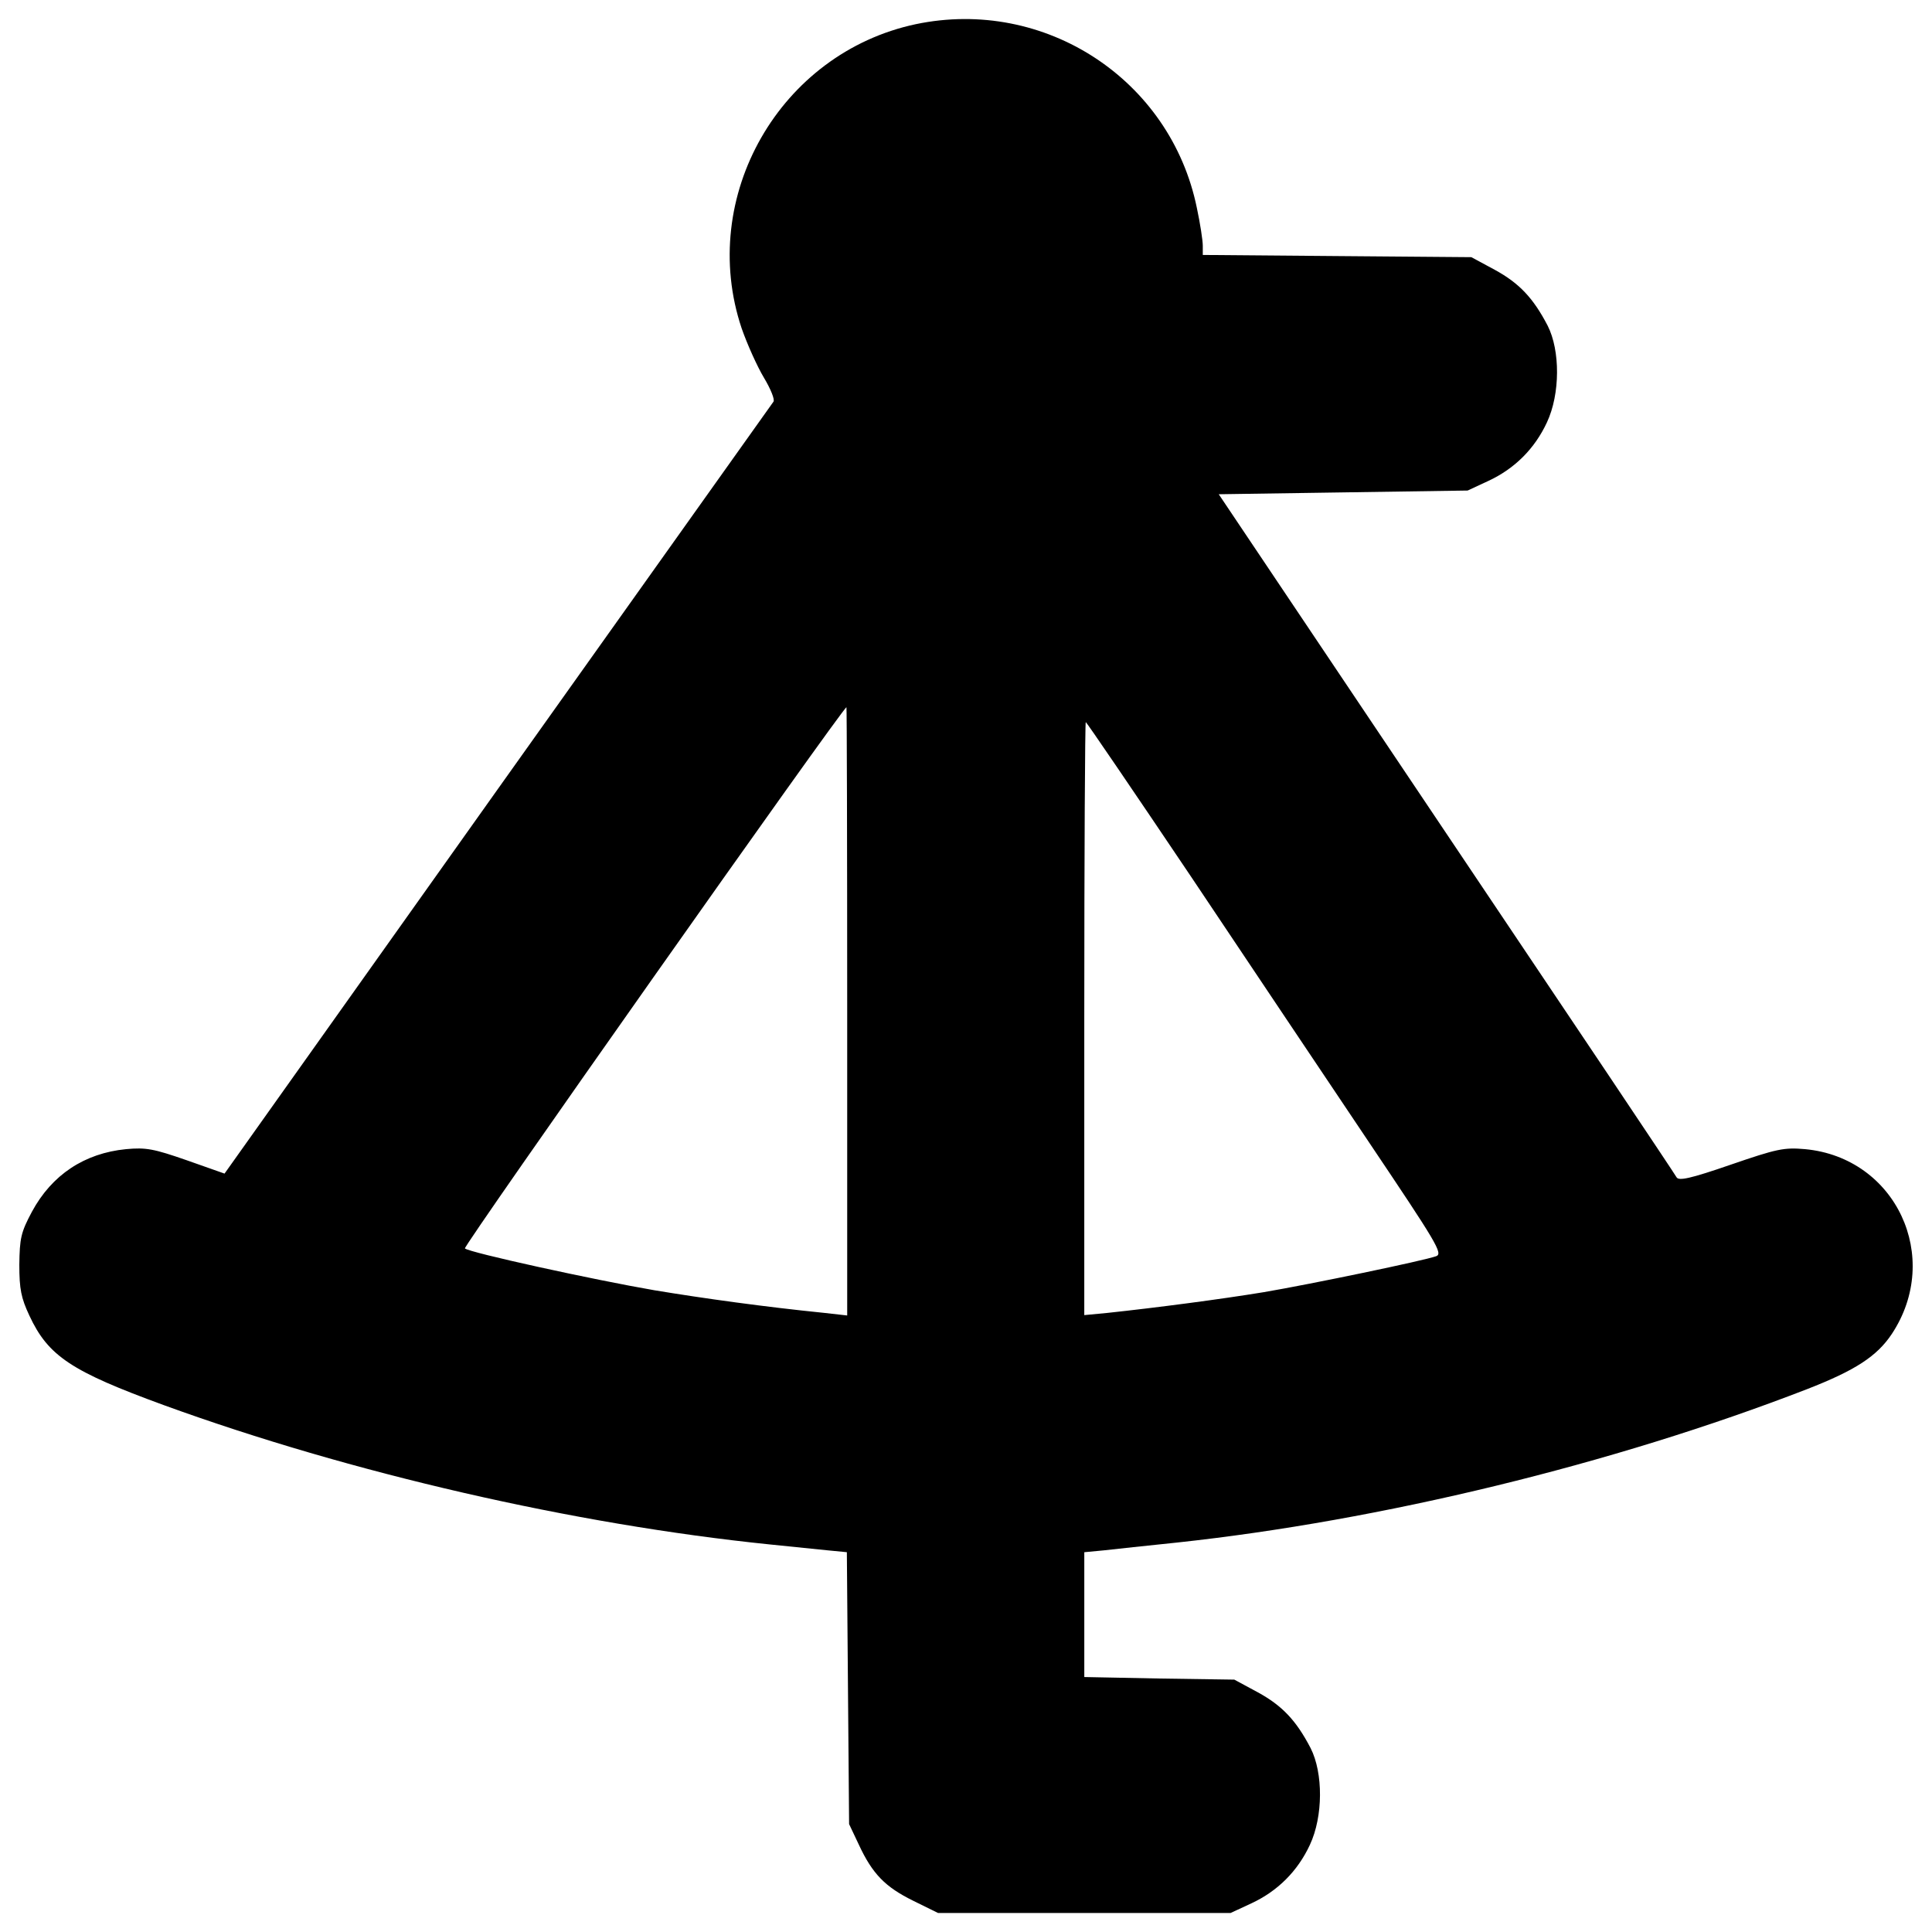
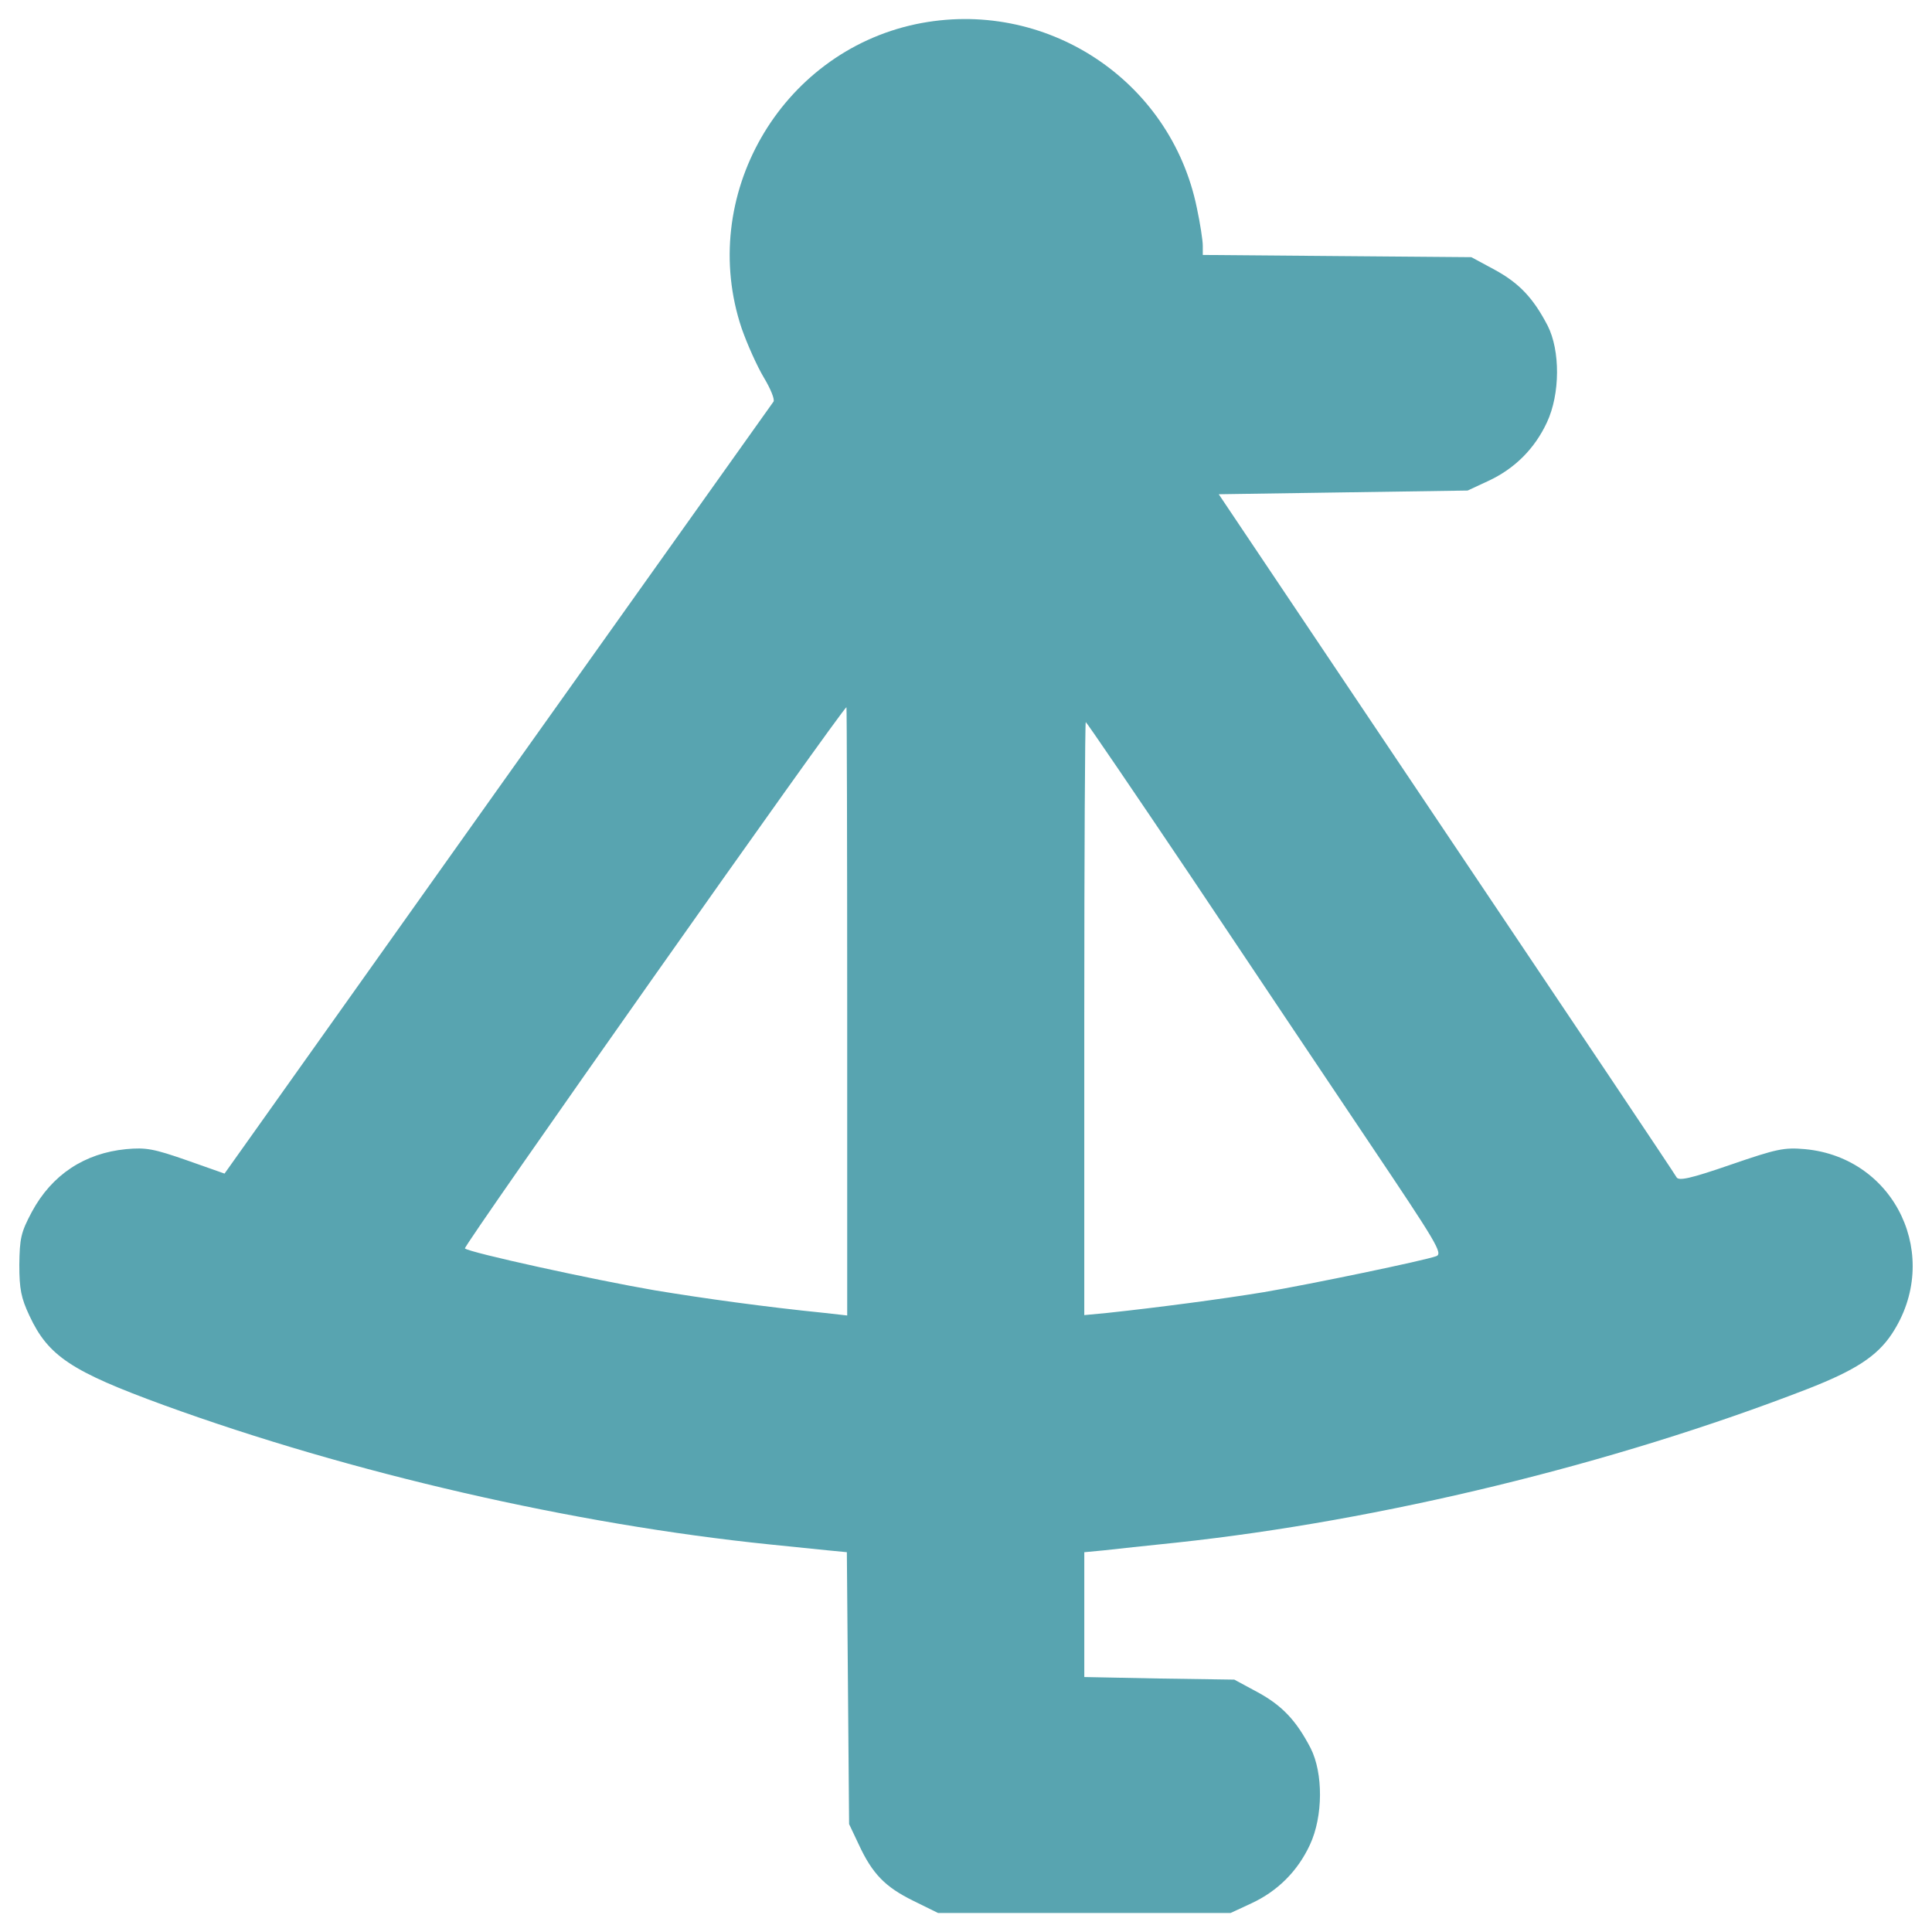
<svg xmlns="http://www.w3.org/2000/svg" version="1.1" x="0px" y="0px" viewBox="0 0 1000 1000" enable-background="new 0 0 1000 1000" xml:space="preserve">
  <g>
    <g transform="translate(0,512) scale(0.1,-0.1)">
-       <path d="M4739.8,4994.8c-703.6-149.5-1129.3-893.5-901.1-1574.1c28.8-82.4,80.5-197.5,115-255c34.5-57.5,57.5-113.1,49.9-124.6c-7.7-9.6-650-914.6-1428.4-2007.4l-1413-1988.2l-195.6,69C796-826.1,755.7-818.4,652.2-828c-214.7-21.1-383.5-132.3-487-324c-57.5-107.4-63.3-138-65.2-274.2c0-126.5,9.6-172.5,51.8-262.7c97.8-210.9,218.6-289.5,696-464c970.1-352.8,2124.4-617.4,3134.8-720.9c111.2-11.5,245.4-24.9,301-30.7l99.7-9.6l5.8-703.7l5.8-703.6l49.9-105.4c70.9-153.4,138-220.5,281.8-291.4l128.5-63.3h757.3h757.3l107.4,49.8c136.1,63.3,239.7,166.8,302.9,302.9c69,147.6,69,371.9,3.8,500.4c-74.8,143.8-147.6,220.5-274.2,289.5l-120.8,65.2l-387.3,5.7l-389.2,7.7v322.1v324l101.6,9.6c53.7,5.7,224.3,24.9,377.7,40.3C7146-2751,8348.2-2459.6,9352.8-2070.4c251.2,97.8,362.4,170.6,439.1,285.7c262.7,396.9,21.1,912.6-448.7,956.7c-109.3,9.6-145.7,1.9-385.4-80.5c-210.9-72.9-268.4-84.3-279.9-65.2c-7.7,15.3-544.5,816.8-1192.6,1781.2L6308.2,2561.8l644.2,9.6l644.2,9.6l107.4,49.9c136.1,63.3,239.7,166.8,302.9,302.9c69,147.6,69,372,3.8,500.4c-74.8,143.8-147.6,220.5-274.2,289.5l-120.8,65.2l-694.1,5.7l-696,5.8v47.9c0,26.8-13.4,115-30.7,195.6C6058.9,4709.1,5407.1,5134.8,4739.8,4994.8z M4385.1-114.8v-1574.1l-118.9,13.4c-304.8,30.7-623.1,74.8-878.1,117c-312.5,53.7-960.6,195.5-981.7,216.7c-11.5,9.6,1955.6,2799.2,1974.8,2801.1C4383.2,1459.3,4385.1,751.9,4385.1-114.8z M6164.4,583.1c295.3-441,709.4-1060.3,922.2-1376.6c348.9-519.6,383.5-575.2,347-588.6c-63.3-23-644.2-143.8-891.5-186c-220.5-36.4-557.9-80.5-809.1-107.4l-120.8-11.5v1535.7c0,843.6,3.8,1533.8,7.7,1533.8C5623.7,1382.6,5869.1,1022.2,6164.4,583.1z" />
+       <path fill="rgb(88, 164, 176)" d="M4739.8,4994.8c-703.6-149.5-1129.3-893.5-901.1-1574.1c28.8-82.4,80.5-197.5,115-255c34.5-57.5,57.5-113.1,49.9-124.6c-7.7-9.6-650-914.6-1428.4-2007.4l-1413-1988.2l-195.6,69C796-826.1,755.7-818.4,652.2-828c-214.7-21.1-383.5-132.3-487-324c-57.5-107.4-63.3-138-65.2-274.2c0-126.5,9.6-172.5,51.8-262.7c97.8-210.9,218.6-289.5,696-464c970.1-352.8,2124.4-617.4,3134.8-720.9c111.2-11.5,245.4-24.9,301-30.7l99.7-9.6l5.8-703.7l5.8-703.6l49.9-105.4c70.9-153.4,138-220.5,281.8-291.4l128.5-63.3h757.3h757.3l107.4,49.8c136.1,63.3,239.7,166.8,302.9,302.9c69,147.6,69,371.9,3.8,500.4c-74.8,143.8-147.6,220.5-274.2,289.5l-120.8,65.2l-387.3,5.7l-389.2,7.7v322.1v324l101.6,9.6c53.7,5.7,224.3,24.9,377.7,40.3C7146-2751,8348.2-2459.6,9352.8-2070.4c251.2,97.8,362.4,170.6,439.1,285.7c262.7,396.9,21.1,912.6-448.7,956.7c-109.3,9.6-145.7,1.9-385.4-80.5c-210.9-72.9-268.4-84.3-279.9-65.2c-7.7,15.3-544.5,816.8-1192.6,1781.2L6308.2,2561.8l644.2,9.6l644.2,9.6l107.4,49.9c136.1,63.3,239.7,166.8,302.9,302.9c69,147.6,69,372,3.8,500.4c-74.8,143.8-147.6,220.5-274.2,289.5l-120.8,65.2l-694.1,5.7l-696,5.8v47.9c0,26.8-13.4,115-30.7,195.6C6058.9,4709.1,5407.1,5134.8,4739.8,4994.8z M4385.1-114.8v-1574.1l-118.9,13.4c-304.8,30.7-623.1,74.8-878.1,117c-312.5,53.7-960.6,195.5-981.7,216.7c-11.5,9.6,1955.6,2799.2,1974.8,2801.1C4383.2,1459.3,4385.1,751.9,4385.1-114.8z M6164.4,583.1c295.3-441,709.4-1060.3,922.2-1376.6c348.9-519.6,383.5-575.2,347-588.6c-63.3-23-644.2-143.8-891.5-186c-220.5-36.4-557.9-80.5-809.1-107.4l-120.8-11.5v1535.7c0,843.6,3.8,1533.8,7.7,1533.8C5623.7,1382.6,5869.1,1022.2,6164.4,583.1z" />
    </g>
  </g>
</svg>
